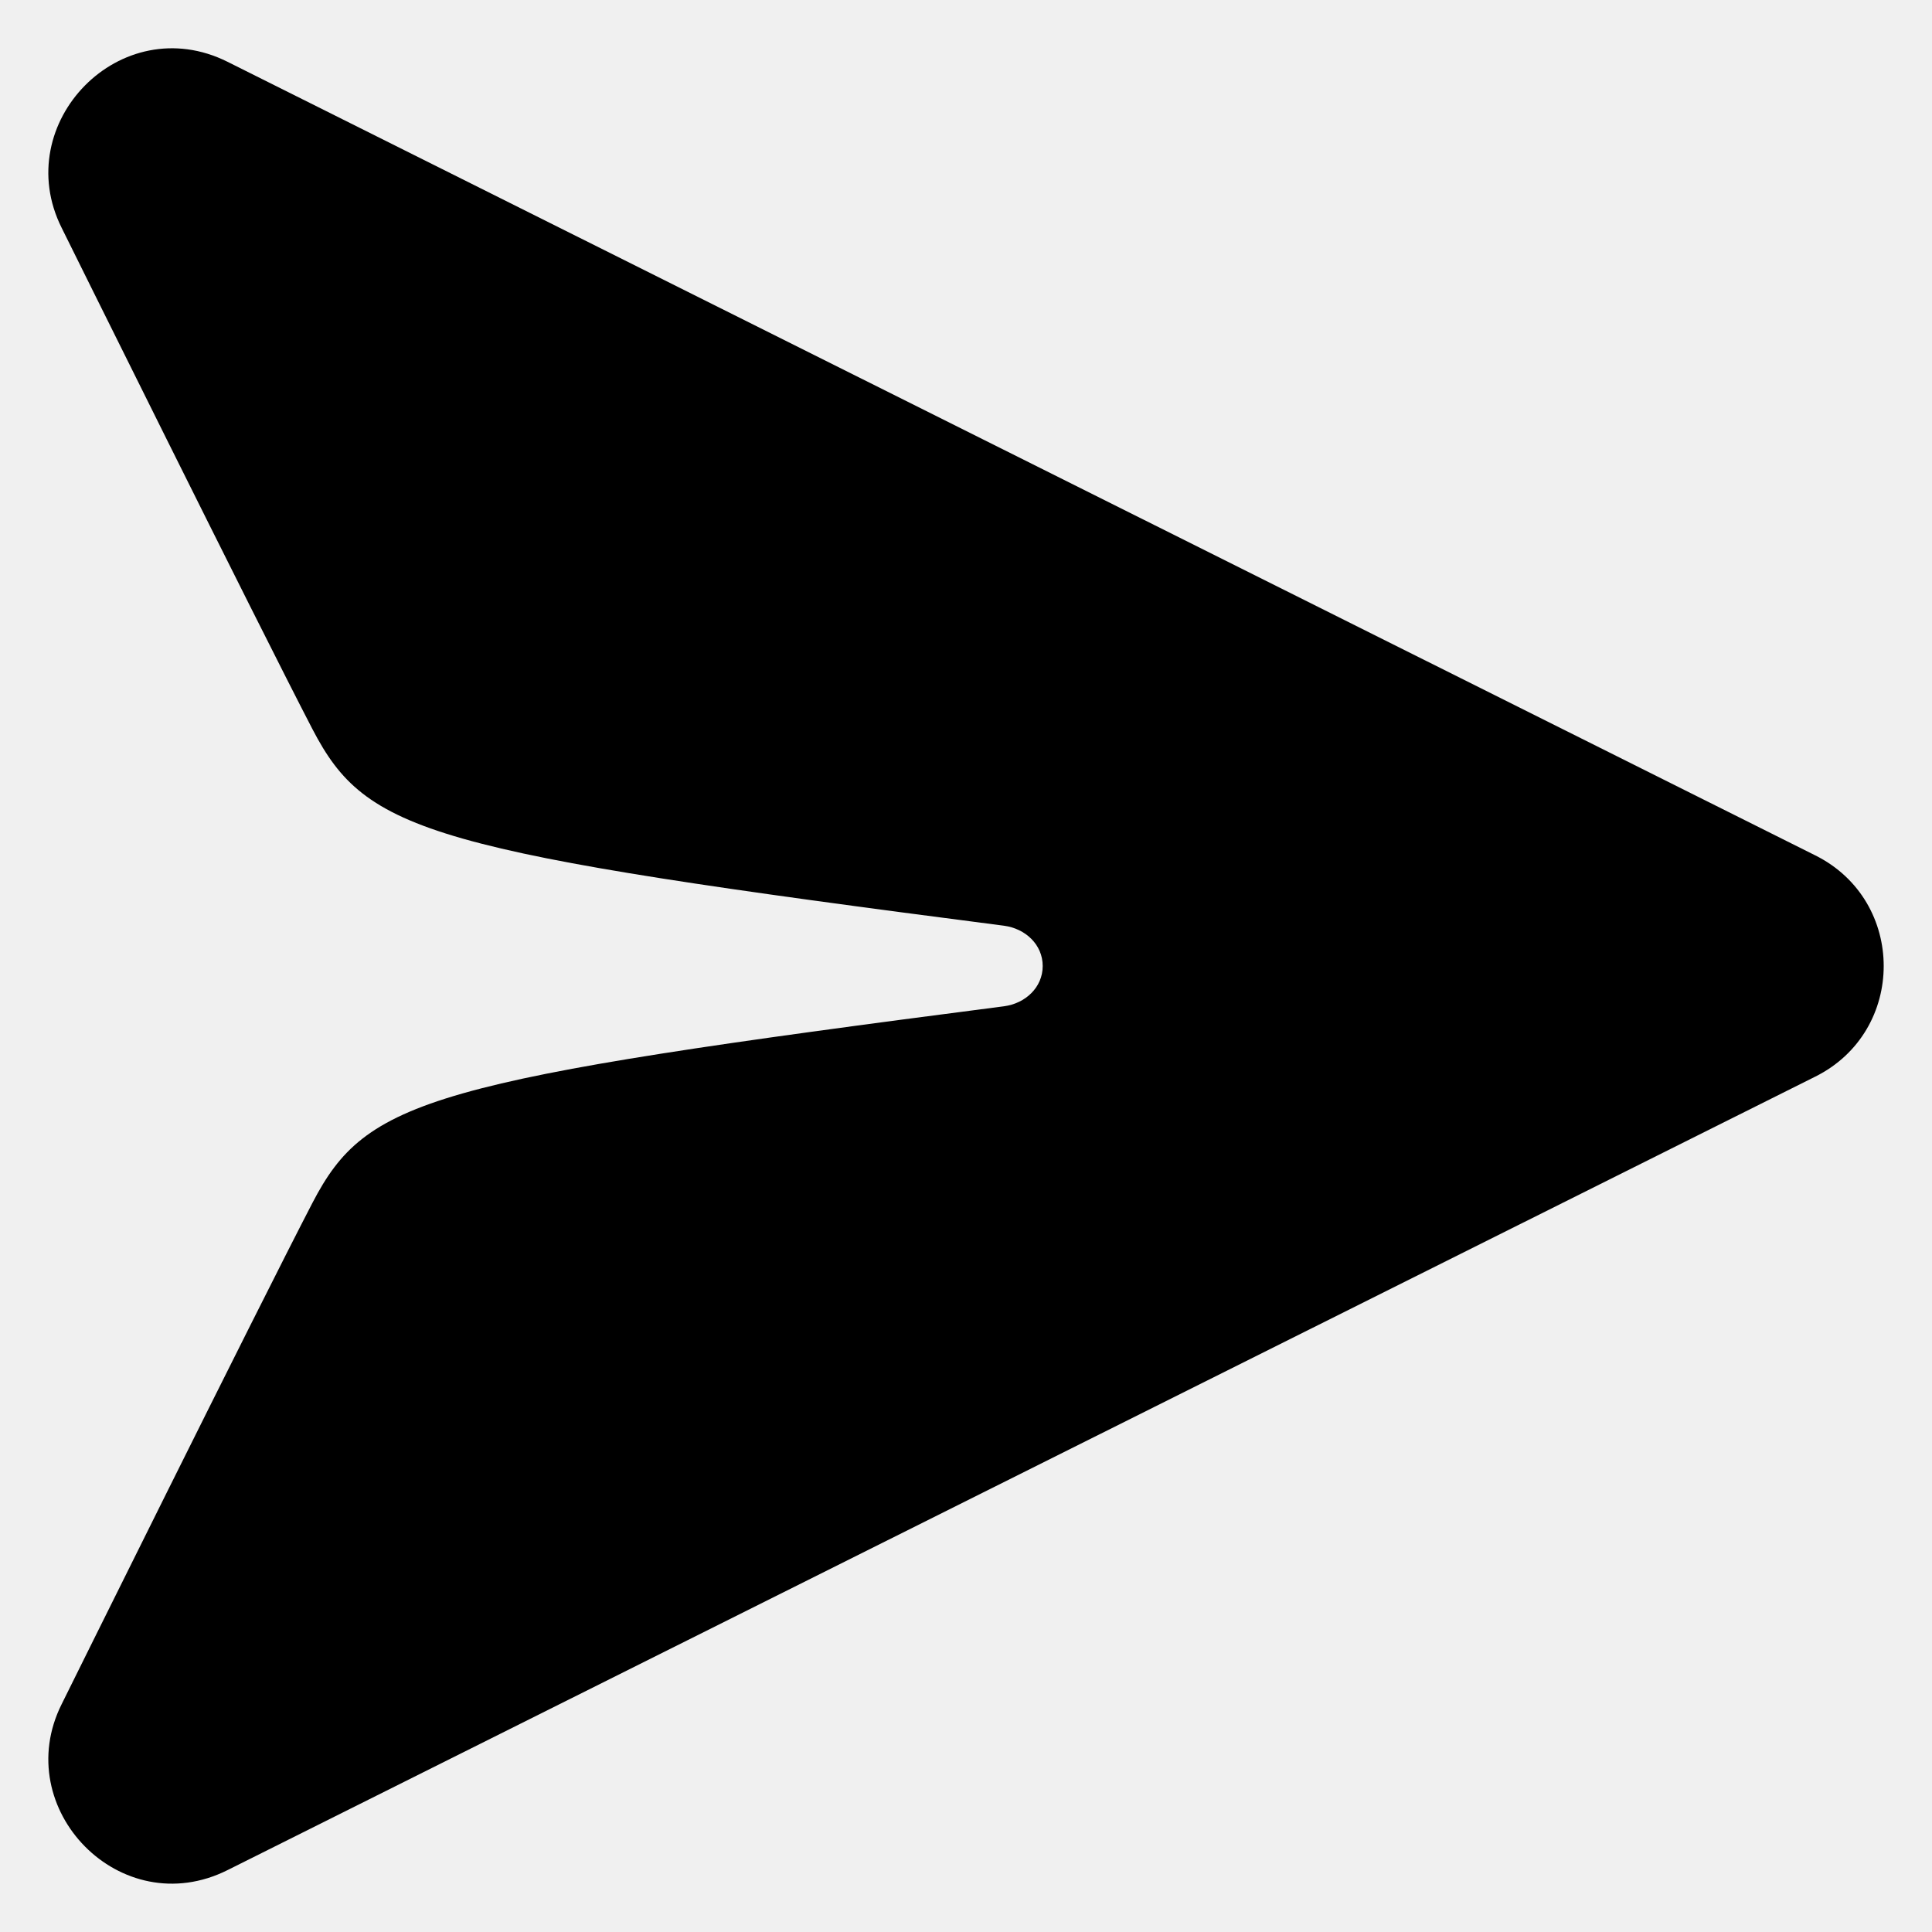
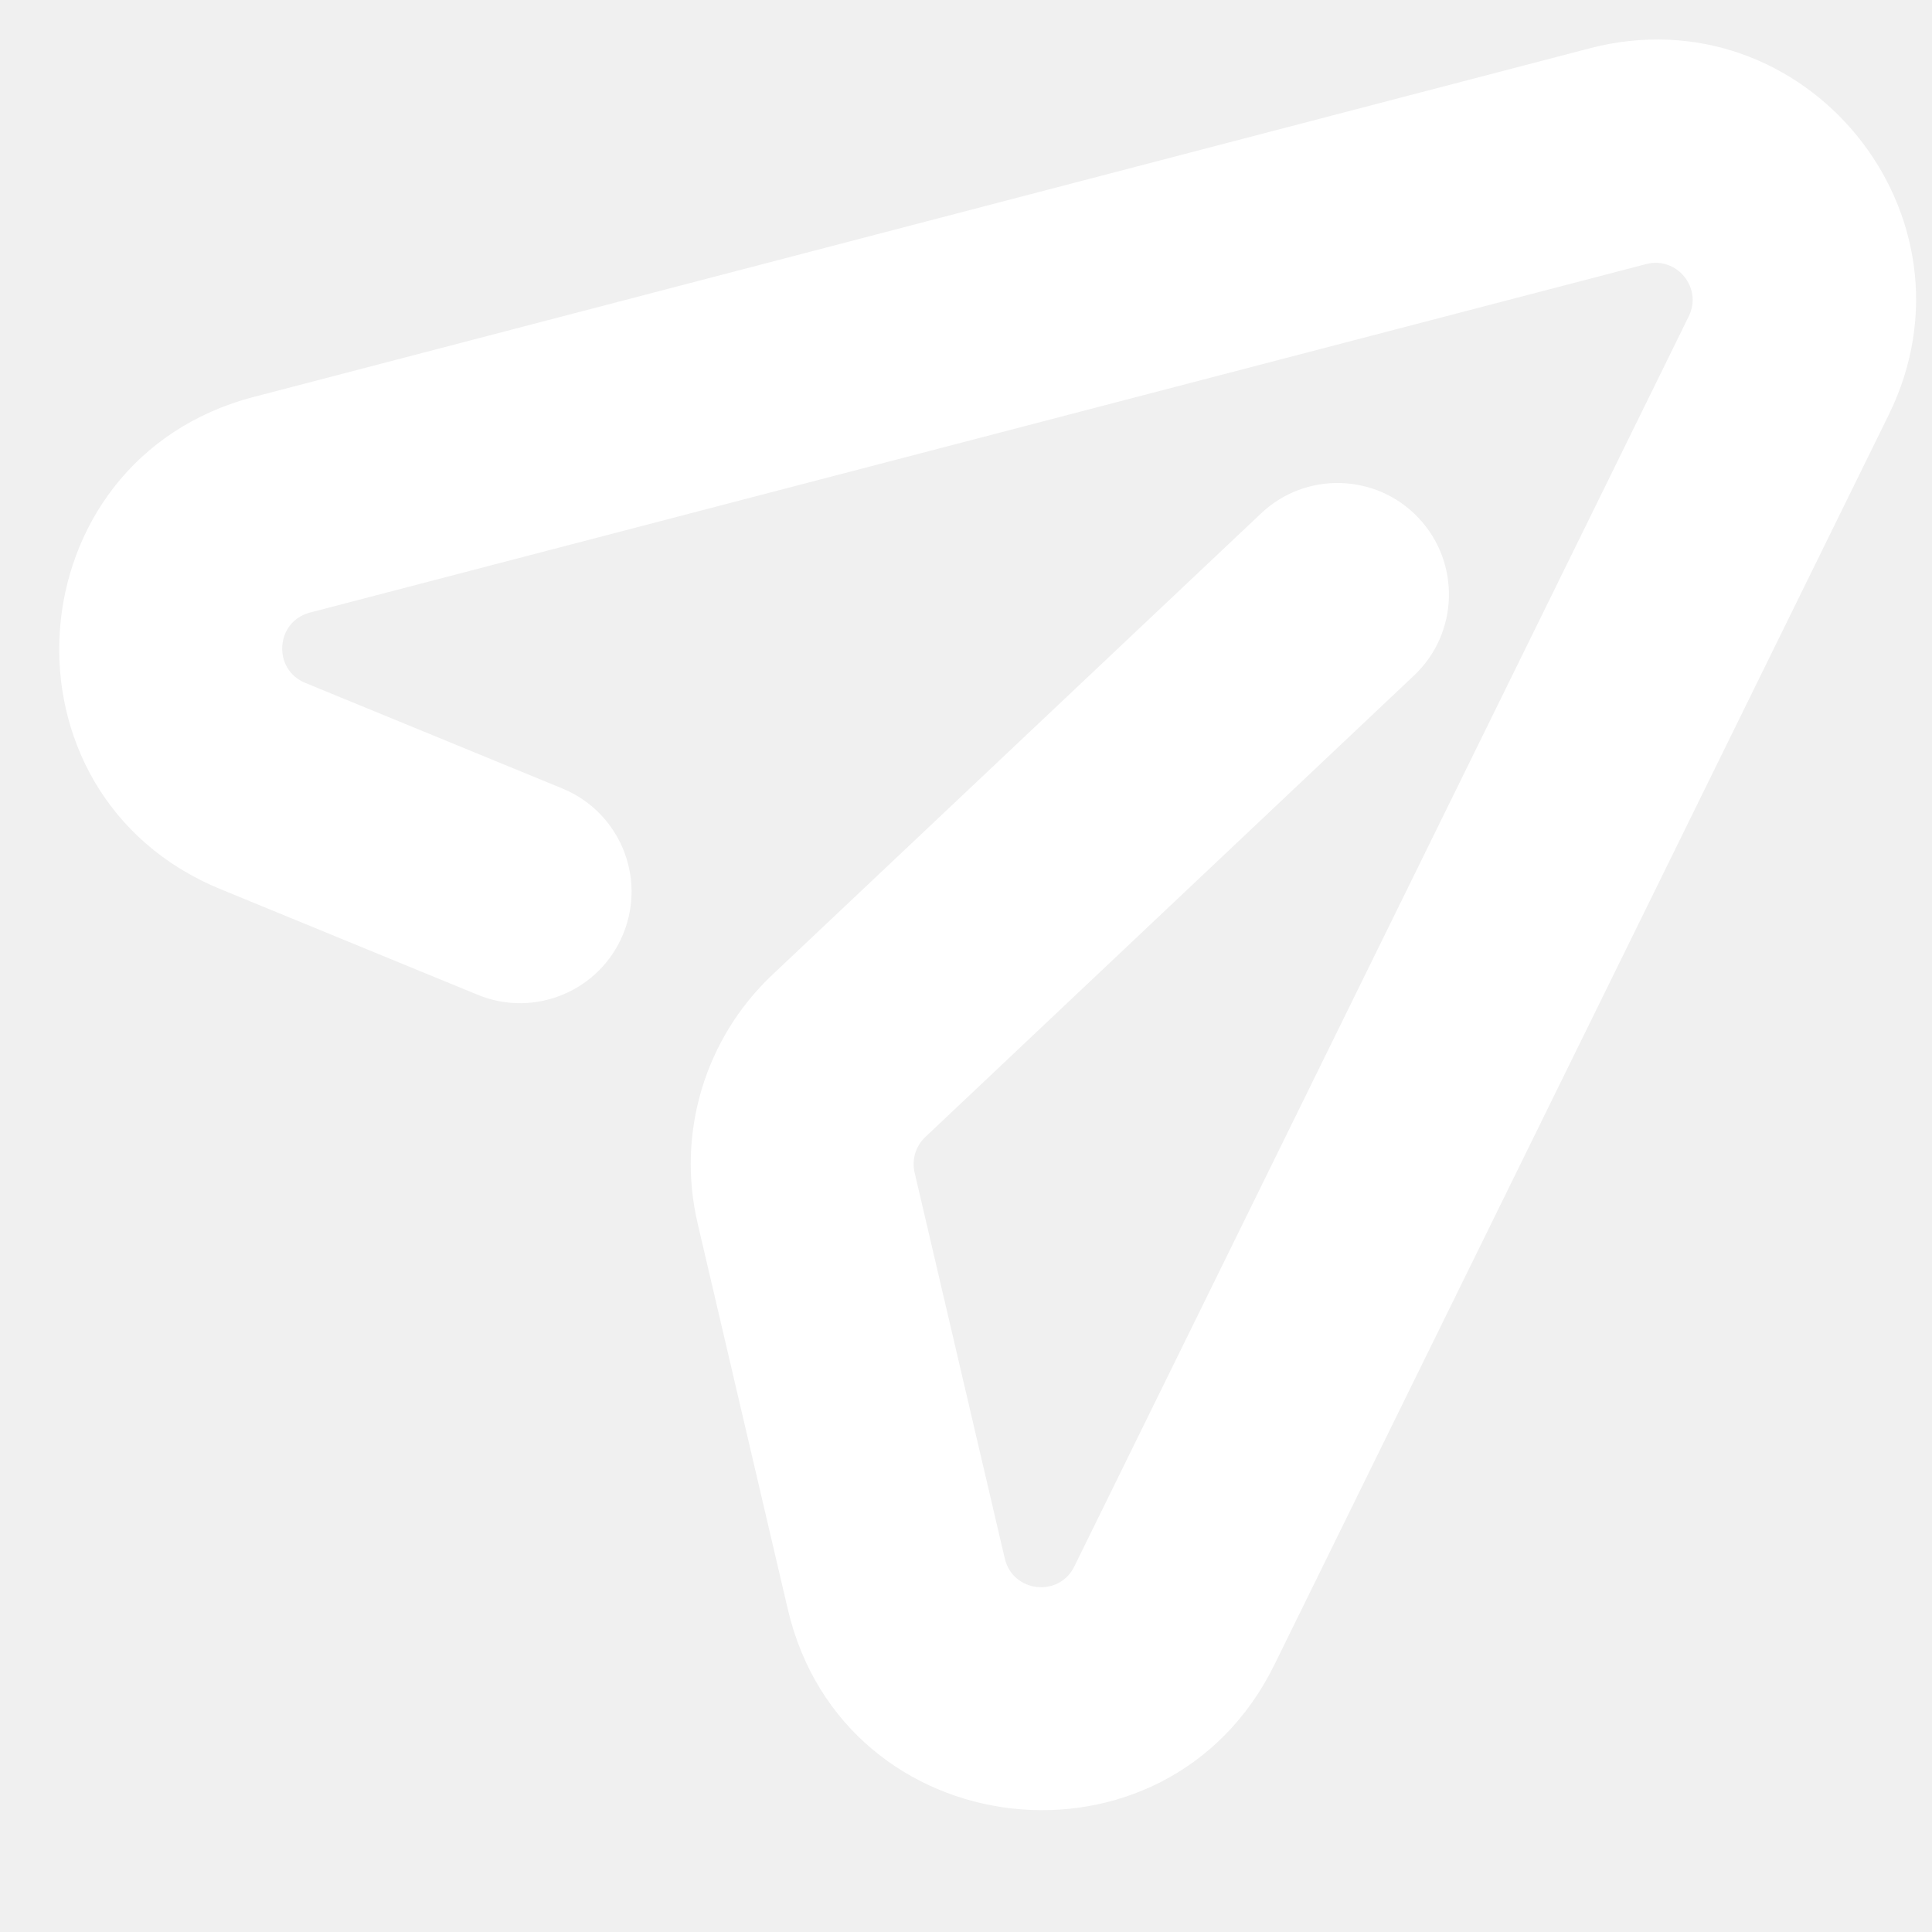
- <svg xmlns="http://www.w3.org/2000/svg" width="20" height="20" viewBox="0 0 20 20" fill="none">
-   <path d="M 18.792 11.145 L 2.356 19.359 C 1.249 19.913 0.097 18.725 0.638 17.642 C 0.638 17.642 2.675 13.528 3.235 12.451 C 3.796 11.373 4.437 11.187 10.393 10.417 C 10.614 10.388 10.794 10.222 10.794 10 C 10.794 9.778 10.614 9.612 10.393 9.583 C 4.437 8.813 3.796 8.627 3.235 7.549 C 2.675 6.472 0.638 2.358 0.638 2.358 C 0.097 1.275 1.249 0.087 2.356 0.64 L 18.792 8.855 C 19.736 9.326 19.736 10.674 18.792 11.145 Z" fill="black" />
+ <svg xmlns="http://www.w3.org/2000/svg" width="13" height="13" viewBox="0 0 13 13" fill="none">
+   <path fill-rule="evenodd" clip-rule="evenodd" d="M10.697 0.325C12.146 -0.053 13.37 1.446 12.709 2.791L8.575 11.202C7.85 12.677 5.675 12.429 5.301 10.828L4.694 8.231C4.552 7.624 4.743 6.988 5.196 6.56L8.485 3.455C8.786 3.17 9.261 3.184 9.545 3.485C9.829 3.786 9.816 4.261 9.515 4.545L6.226 7.651C6.161 7.712 6.134 7.803 6.154 7.889L6.761 10.487C6.815 10.716 7.126 10.751 7.229 10.54L11.363 2.129C11.458 1.937 11.283 1.723 11.076 1.777L2.085 4.122C1.853 4.183 1.832 4.504 2.054 4.595L1.769 5.289L2.054 4.595L3.785 5.306C4.168 5.464 4.351 5.902 4.193 6.285C4.036 6.668 3.598 6.851 3.215 6.694L1.484 5.983C-0.071 5.345 0.081 3.095 1.707 2.671L10.697 0.325Z" fill="white" />
</svg>
